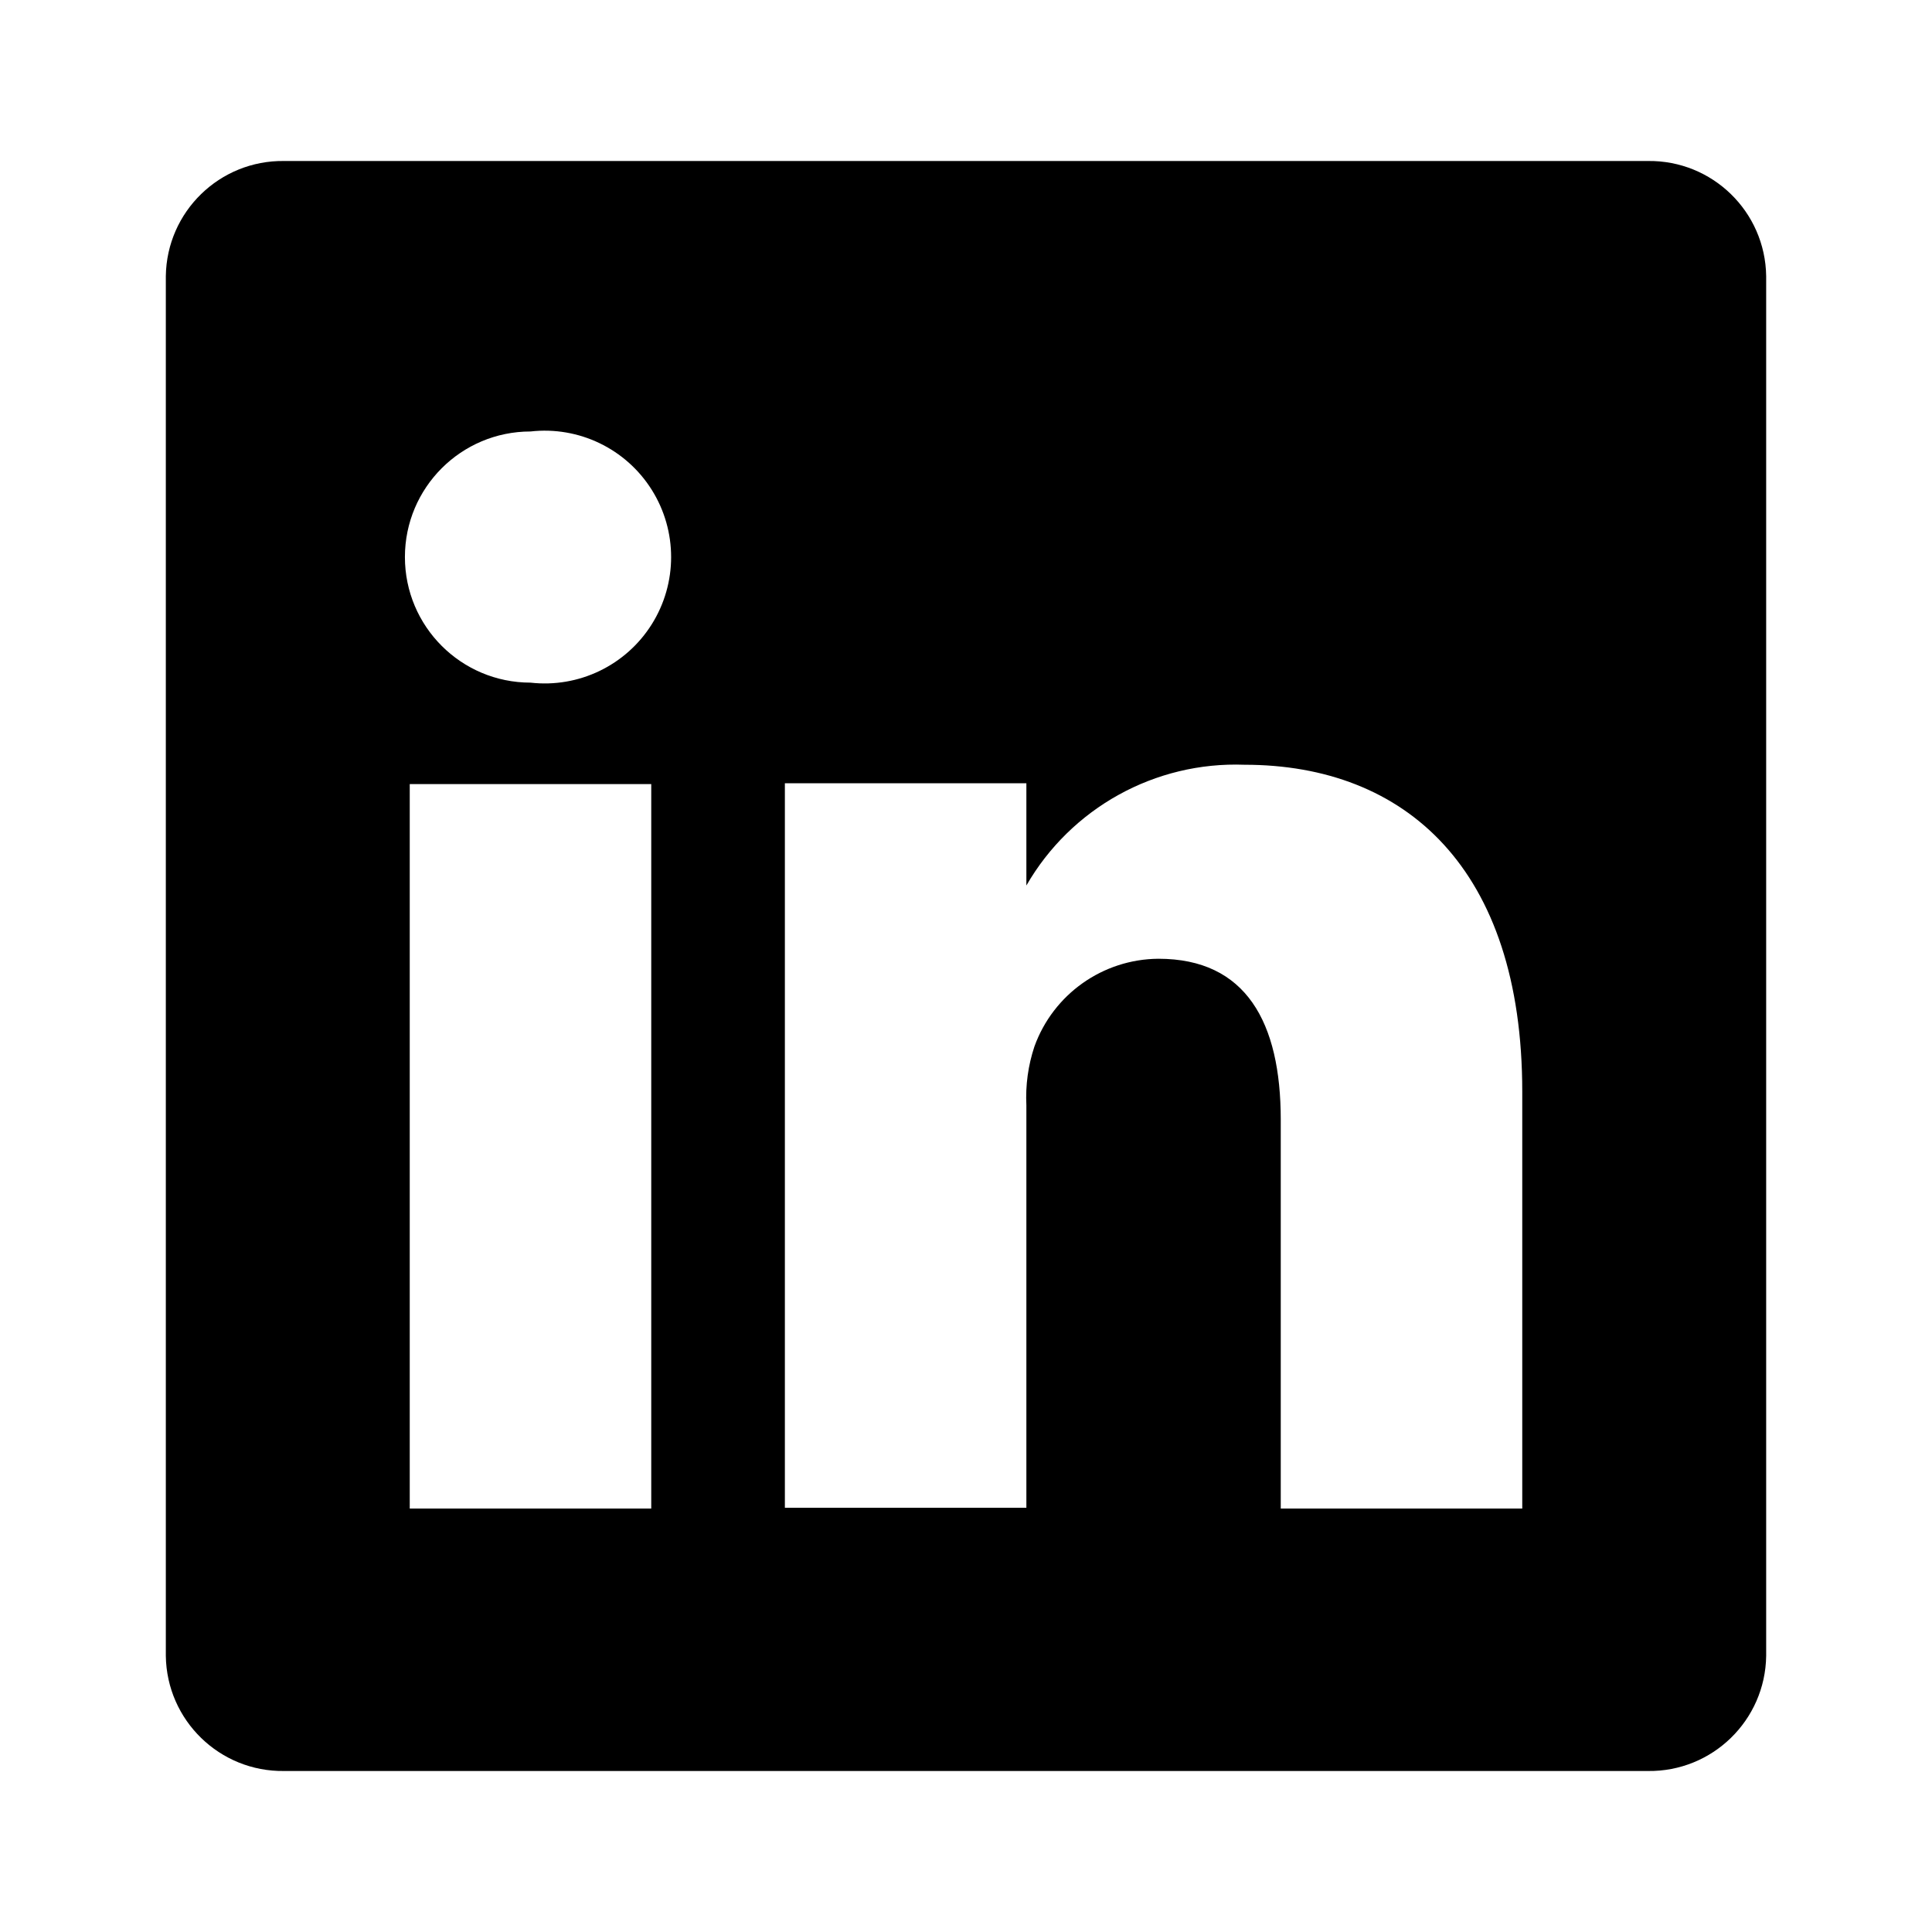
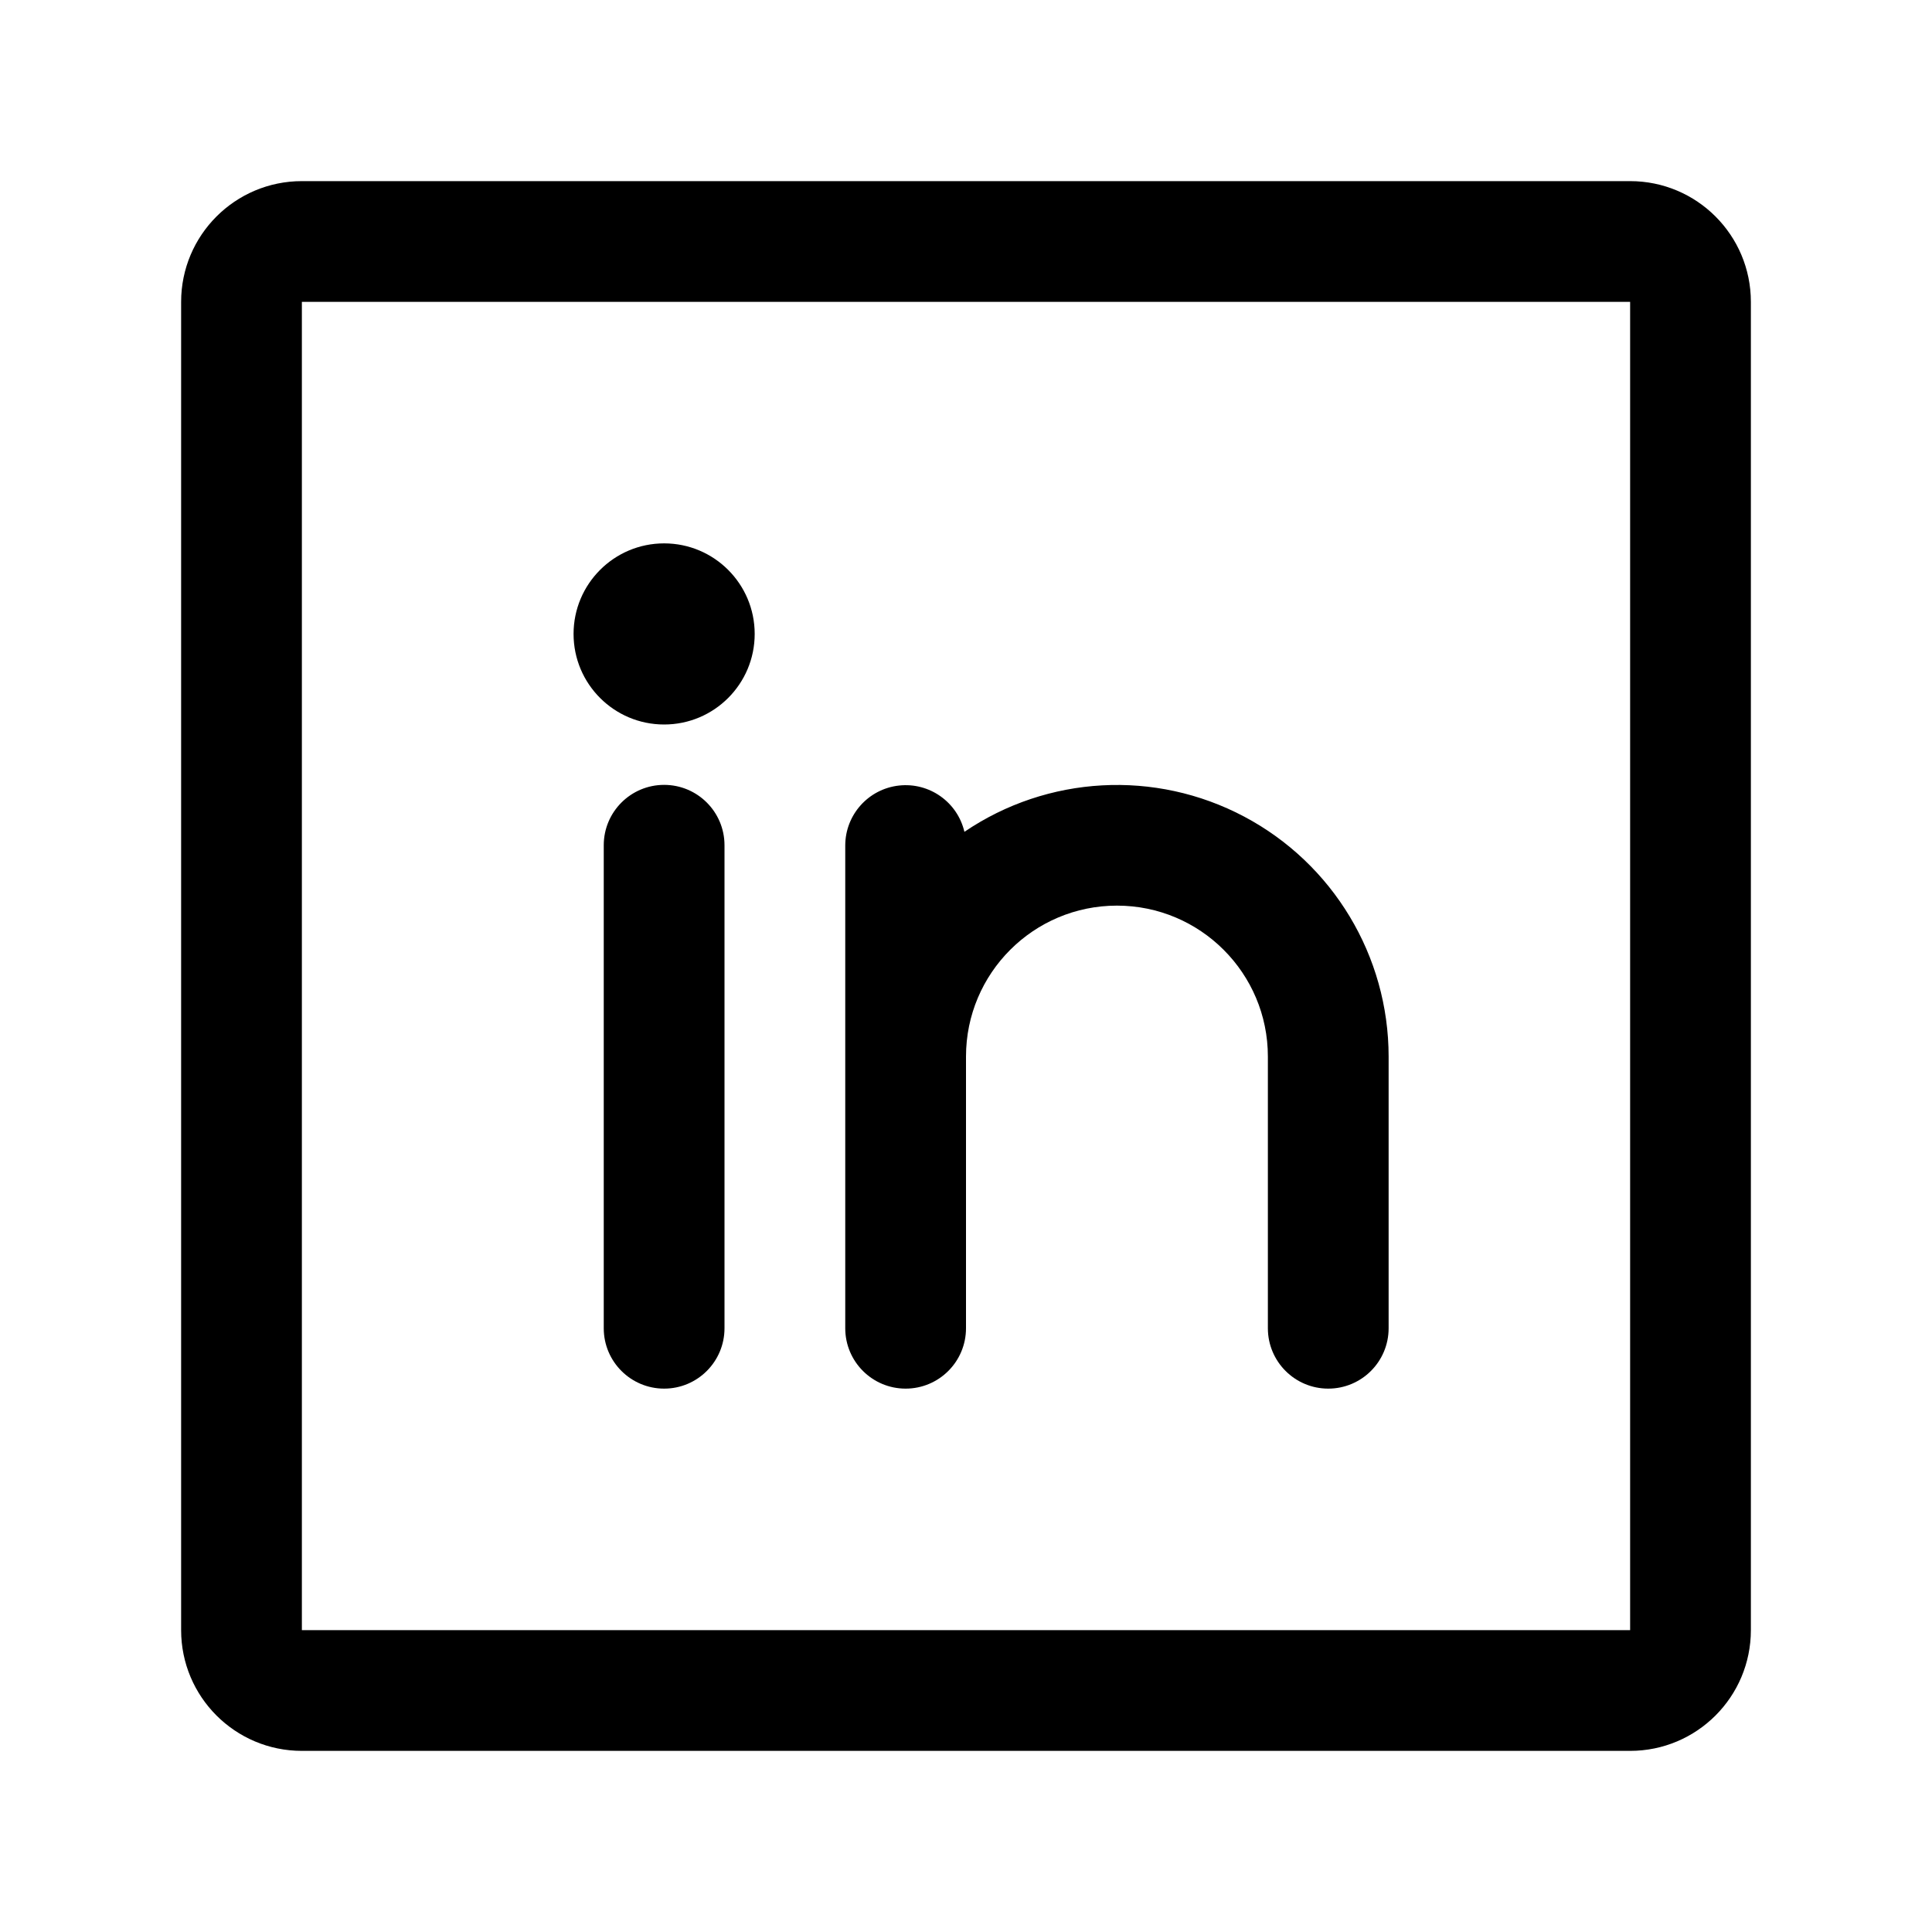
- <svg xmlns="http://www.w3.org/2000/svg" width="1em" height="1em" viewBox="0 0 24 24">
-   <path fill="currentColor" d="M20.47 2H3.53a1.45 1.45 0 0 0-1.47 1.43v17.14A1.45 1.45 0 0 0 3.53 22h16.94a1.45 1.45 0 0 0 1.47-1.43V3.43A1.45 1.45 0 0 0 20.47 2M8.09 18.74h-3v-9h3ZM6.59 8.48a1.56 1.56 0 1 1 0-3.12a1.57 1.57 0 1 1 0 3.12m12.32 10.26h-3v-4.83c0-1.21-.43-2-1.52-2A1.65 1.65 0 0 0 12.85 13a2 2 0 0 0-.1.73v5h-3v-9h3V11a3 3 0 0 1 2.71-1.5c2 0 3.45 1.29 3.45 4.06Z" />
+ <svg xmlns="http://www.w3.org/2000/svg" width="1em" height="1em" viewBox="0 0 256 256">
+   <path fill="currentColor" d="M216 24H40a16 16 0 0 0-16 16v176a16 16 0 0 0 16 16h176a16 16 0 0 0 16-16V40a16 16 0 0 0-16-16m0 192H40V40h176zM96 112v64a8 8 0 0 1-16 0v-64a8 8 0 0 1 16 0m88 28v36a8 8 0 0 1-16 0v-36a20 20 0 0 0-40 0v36a8 8 0 0 1-16 0v-64a8 8 0 0 1 15.79-1.78A36 36 0 0 1 184 140m-84-56a12 12 0 1 1-12-12a12 12 0 0 1 12 12" />
</svg>
